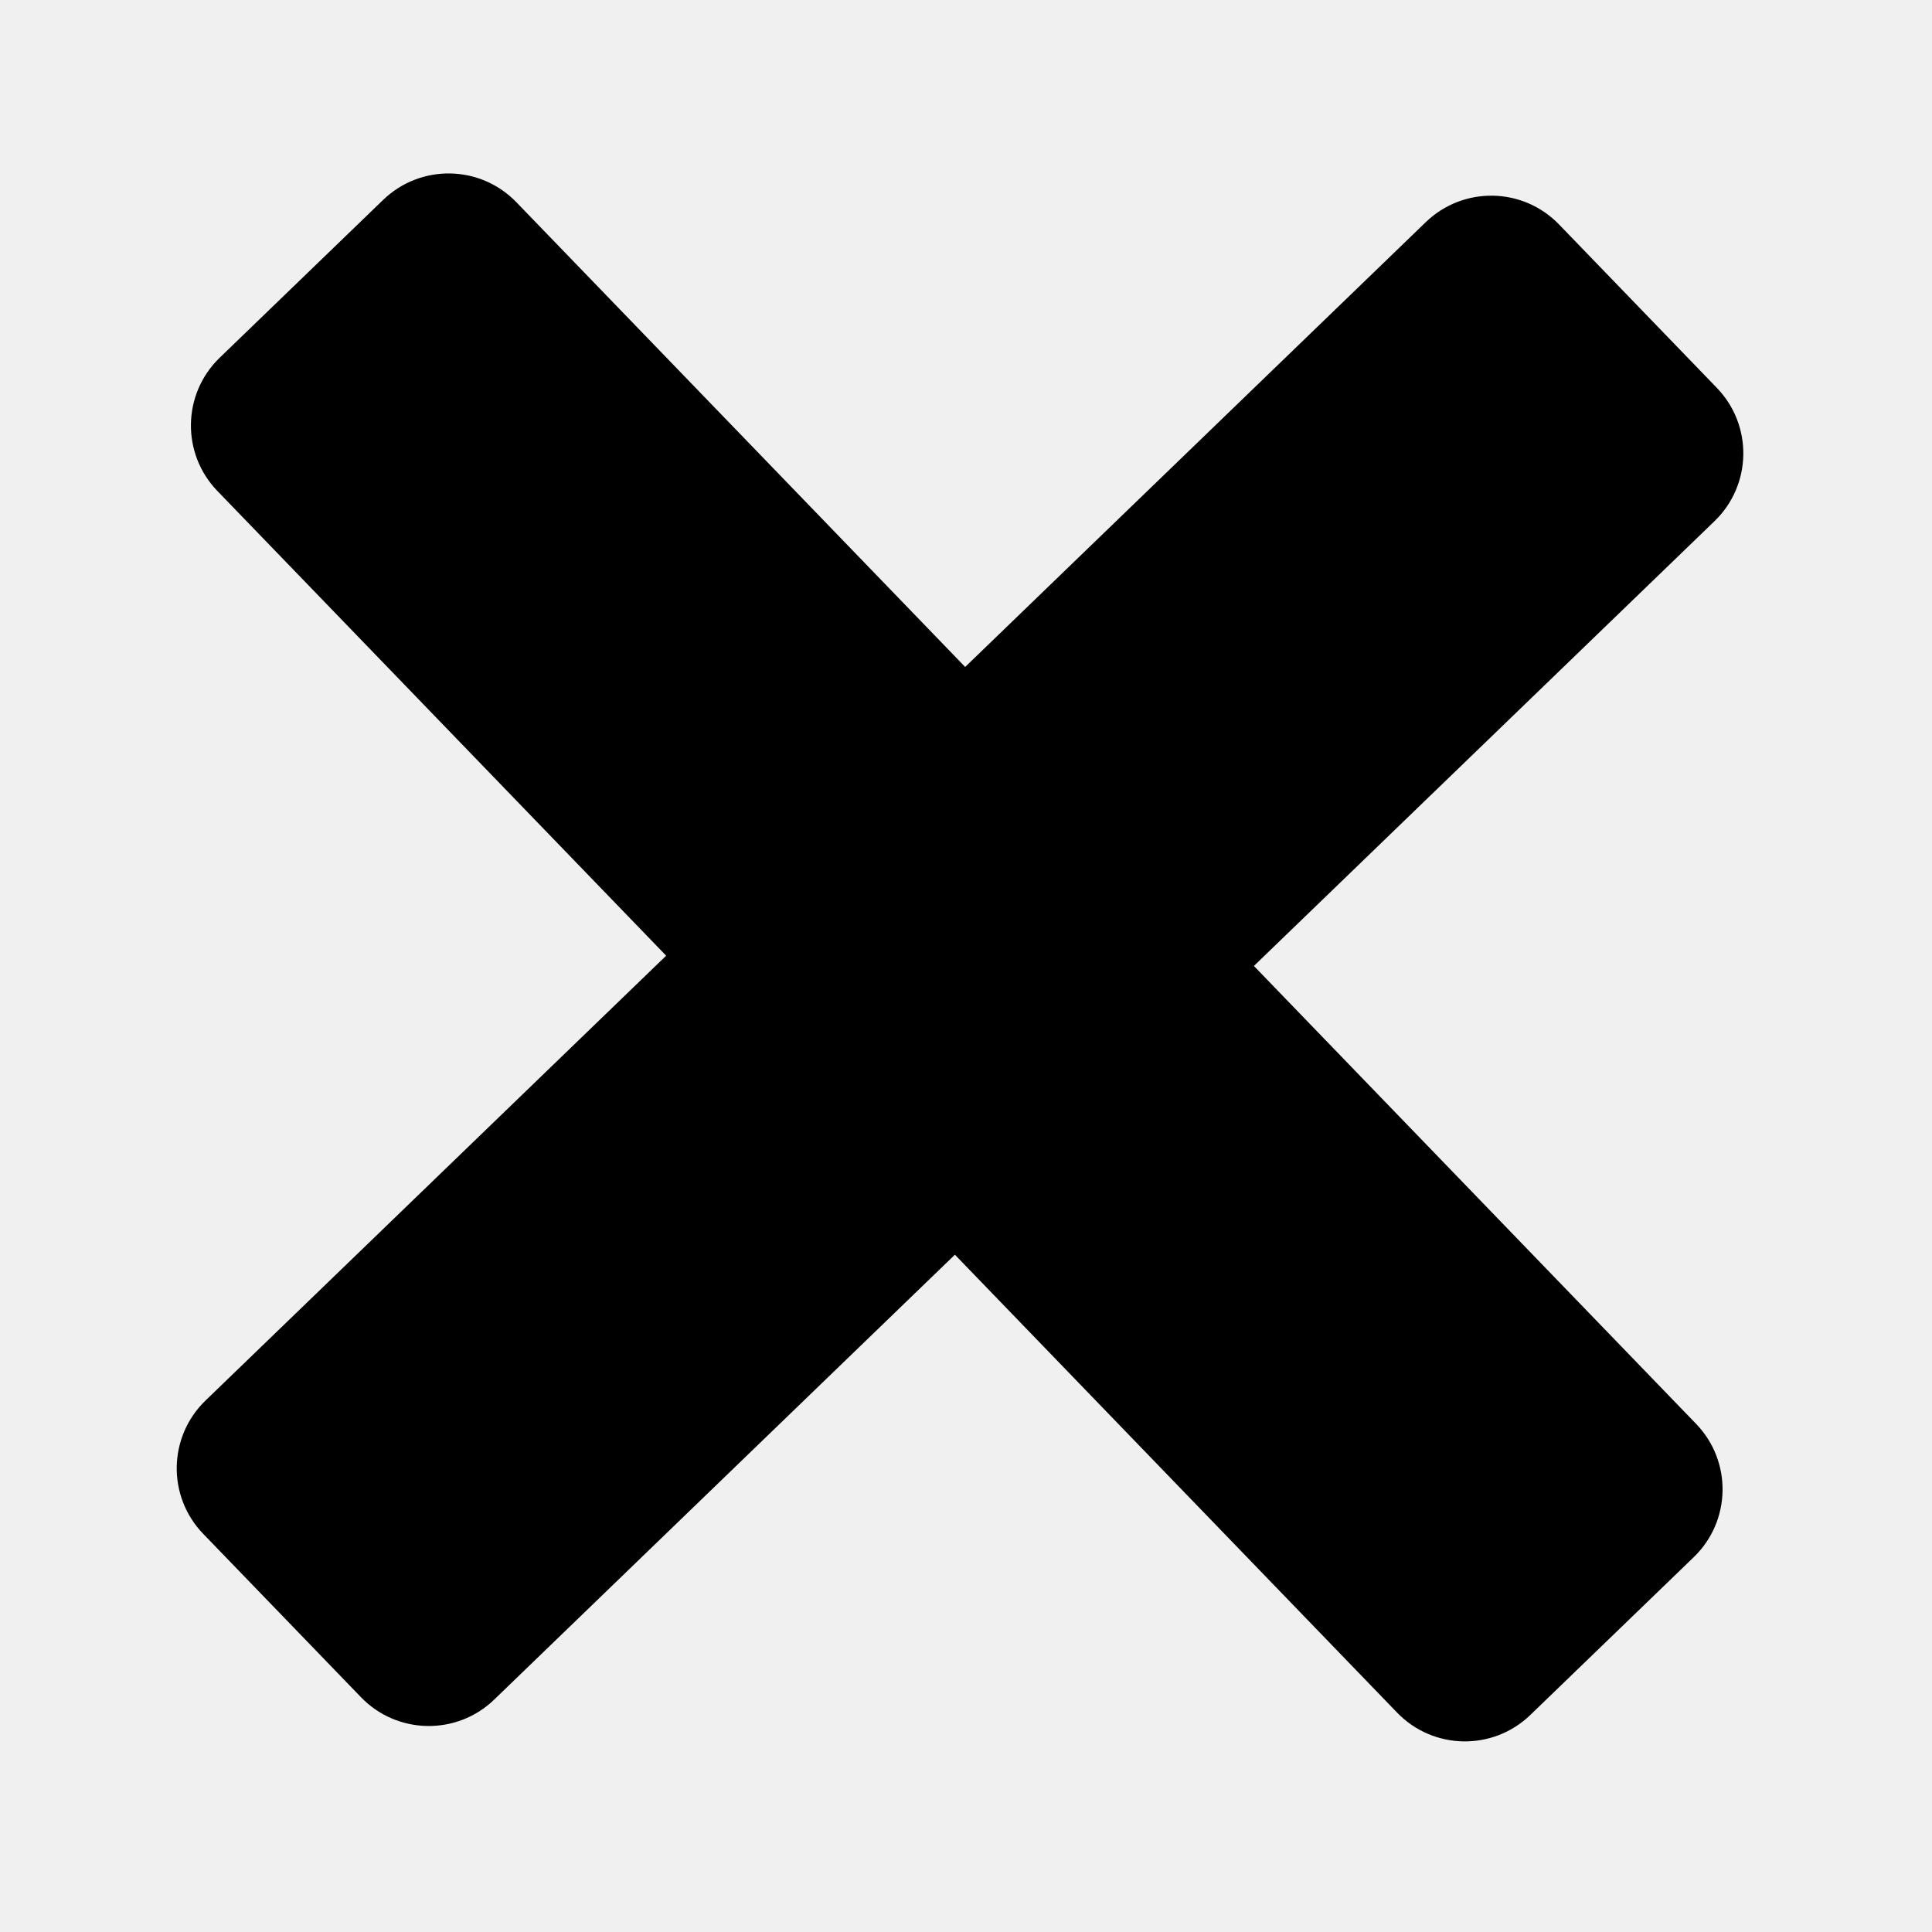
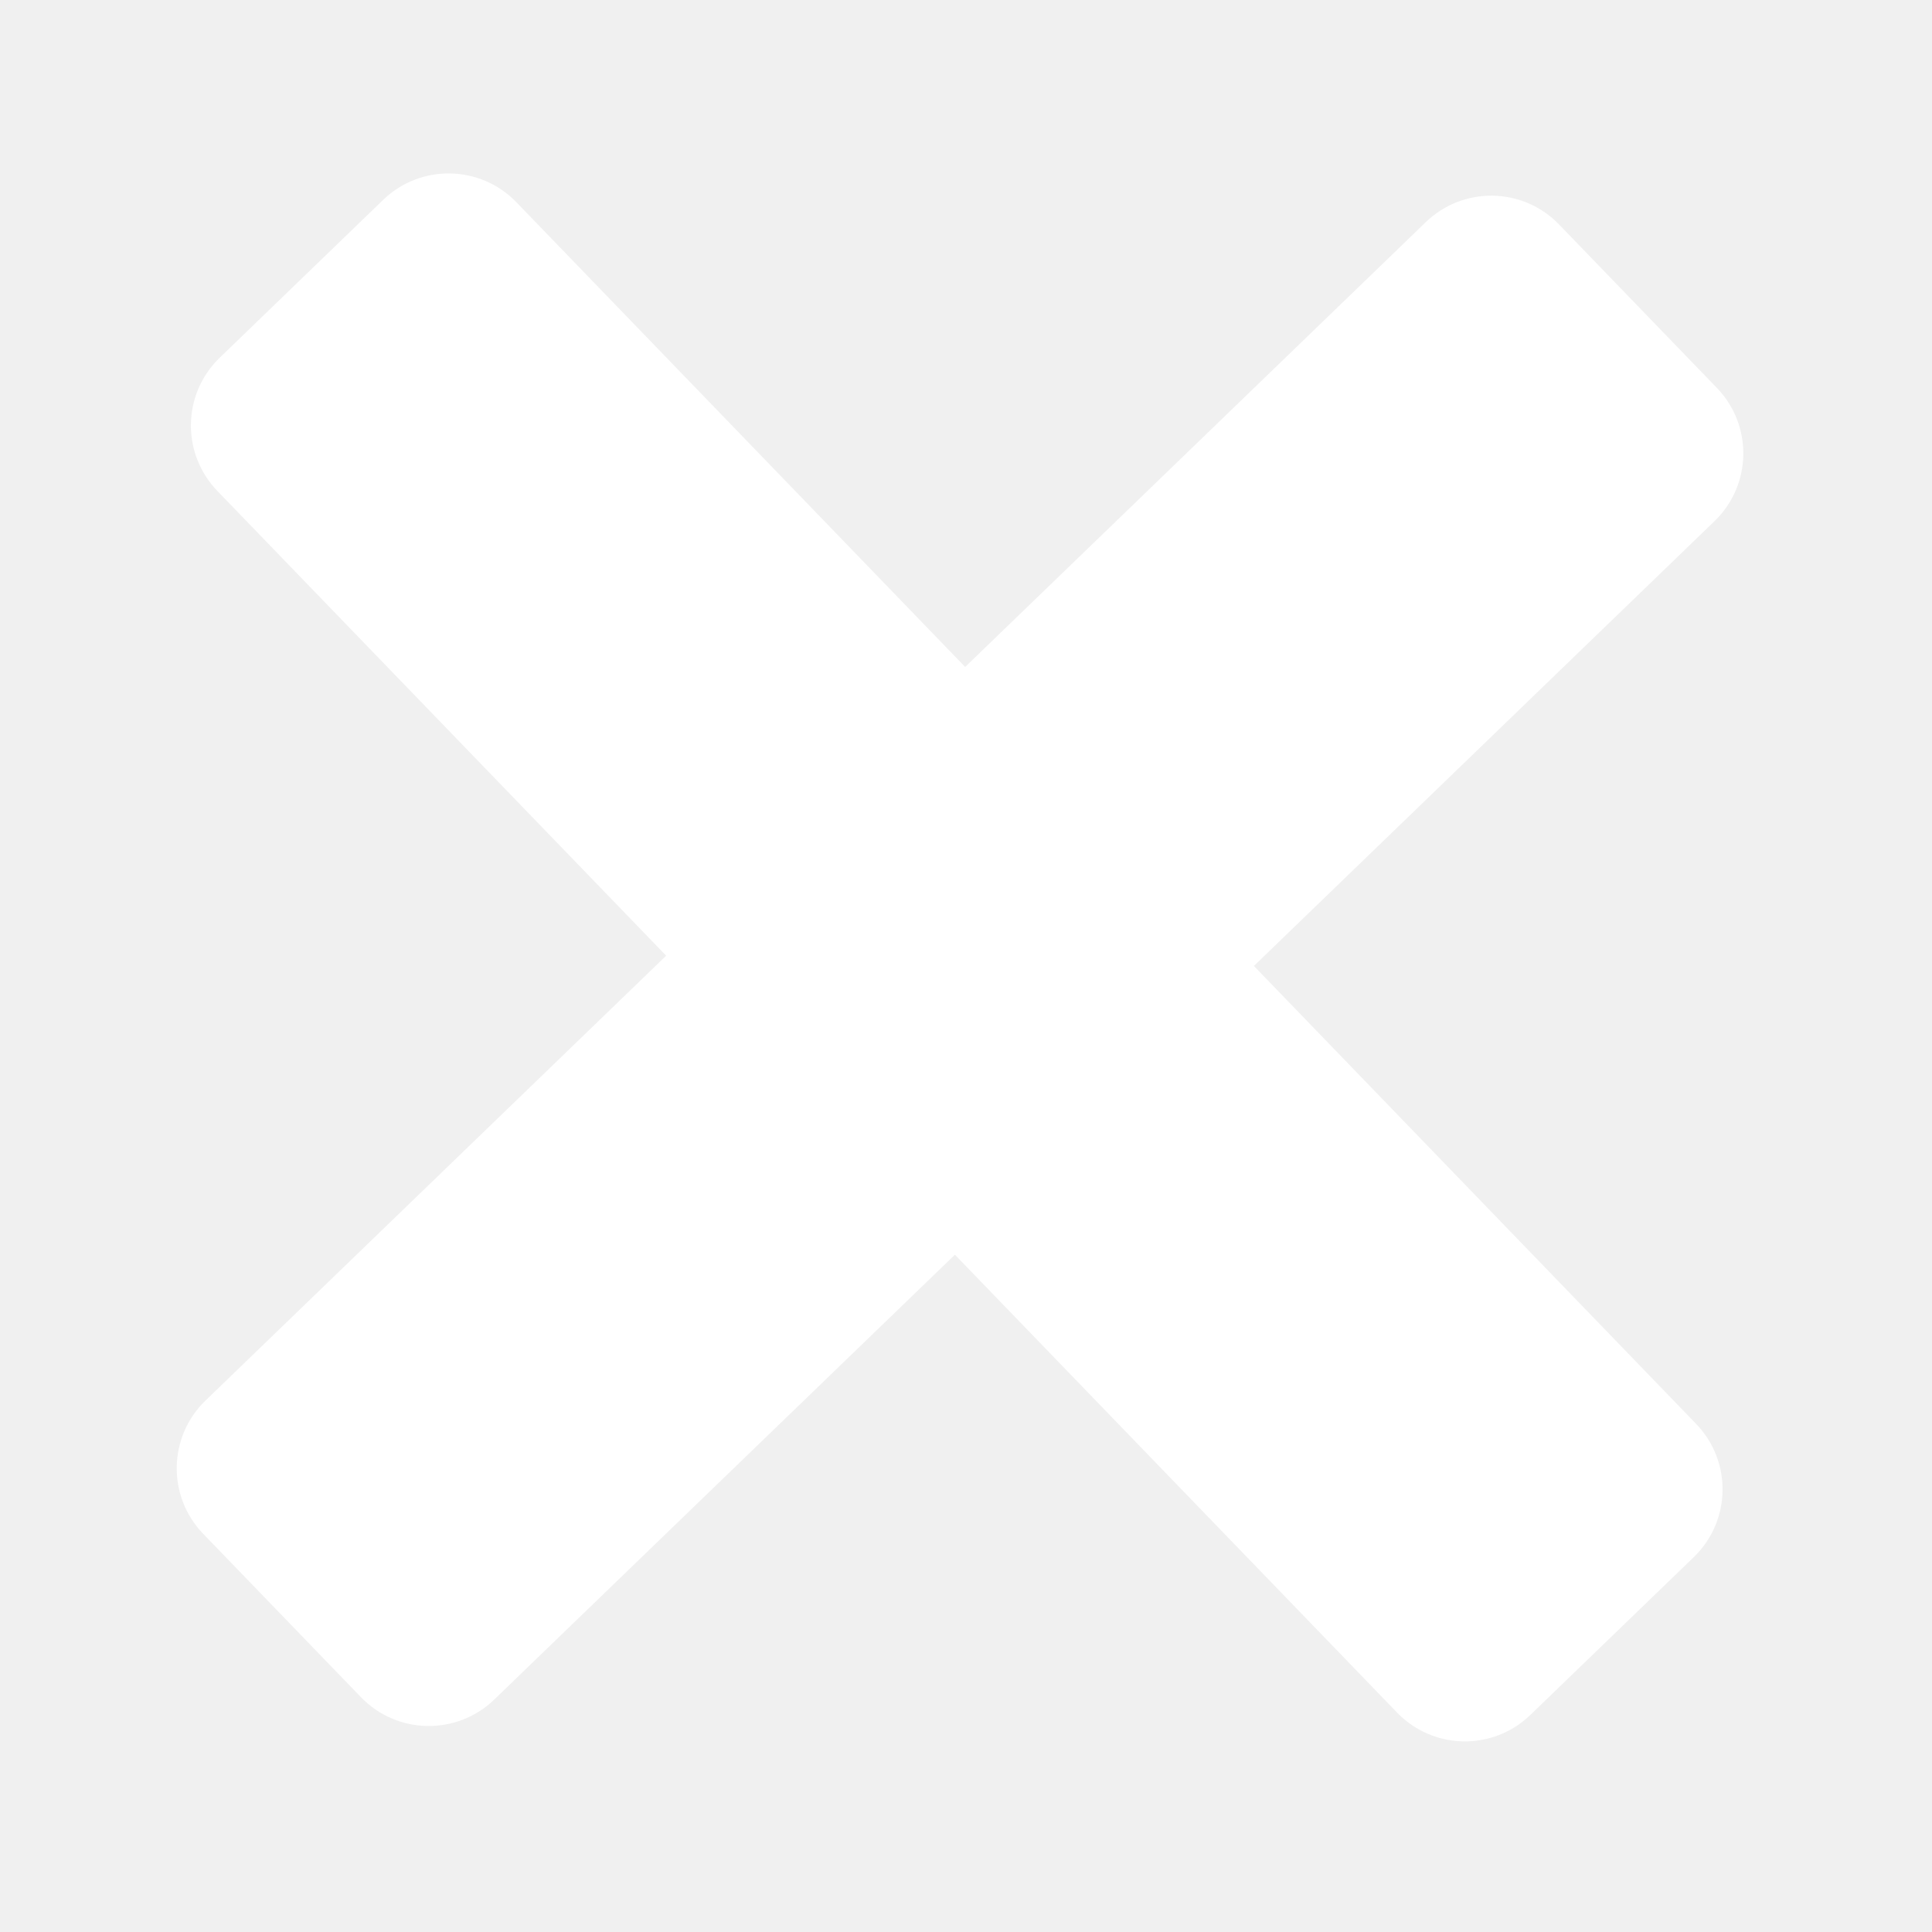
<svg xmlns="http://www.w3.org/2000/svg" width="41px" height="41px" viewBox="0 0 41 41" version="1.1">
  <g id="Kreuz" stroke="none" stroke-width="1" fill="none" fill-rule="evenodd">
-     <g transform="translate(-8, -8)" fill="currentColor" fill-rule="nonzero">
+     <g transform="translate(-8, -8)" fill="#fff" fill-rule="nonzero">
      <path d="M32.714,46.338 L32.714,32.829 L32.714,32.829 L46.303,32.829 C47.408,32.829 48.303,31.934 48.303,30.829 L48.303,26.008 C48.303,24.903 47.408,24.008 46.303,24.008 L32.714,24.008 L32.714,24.008 L32.714,10.298 C32.714,9.193 31.819,8.298 30.714,8.298 L25.893,8.298 C24.788,8.298 23.893,9.193 23.893,10.298 L23.893,24.008 L23.893,24.008 L10.303,24.008 C9.199,24.008 8.303,24.903 8.303,26.008 L8.303,30.829 C8.303,31.934 9.199,32.829 10.303,32.829 L23.893,32.829 L23.893,32.829 L23.893,46.338 C23.893,47.443 24.788,48.338 25.893,48.338 L30.714,48.338 C31.819,48.338 32.714,47.443 32.714,46.338 Z" transform="translate(28.30347, 28.31787) rotate(-44) translate(-28.30347, -28.31787) " />
    </g>
  </g>
</svg>
